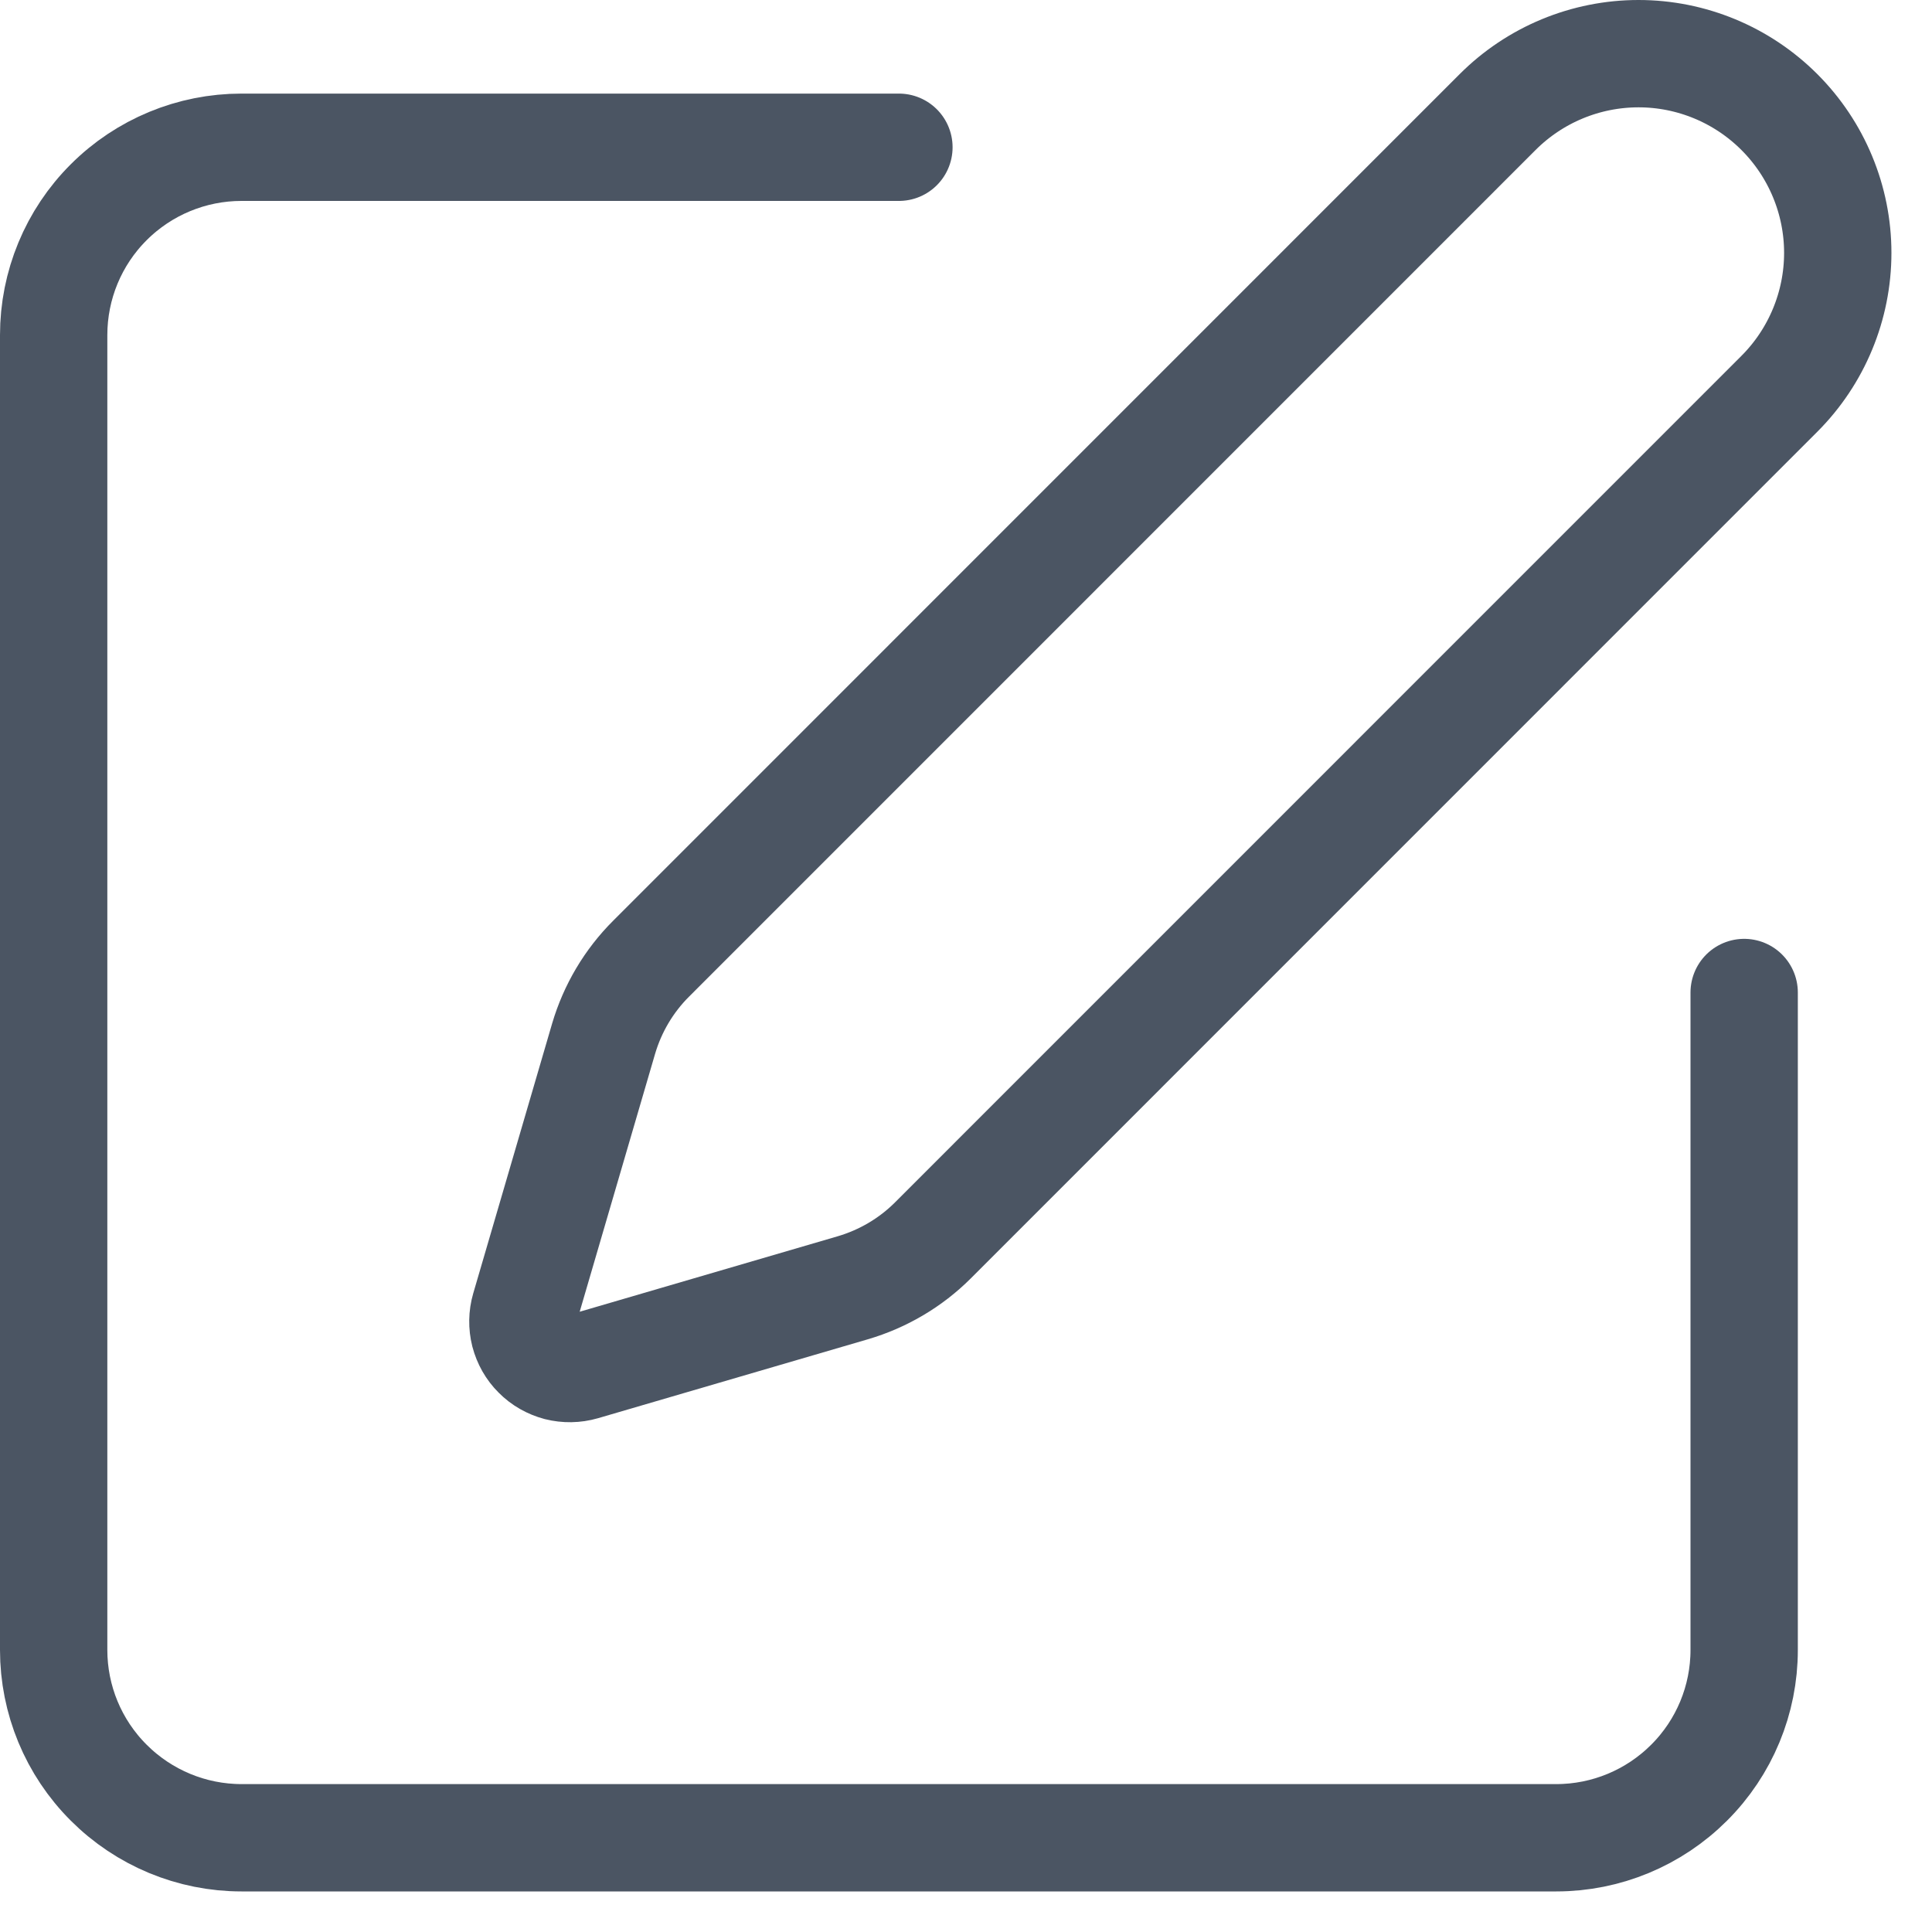
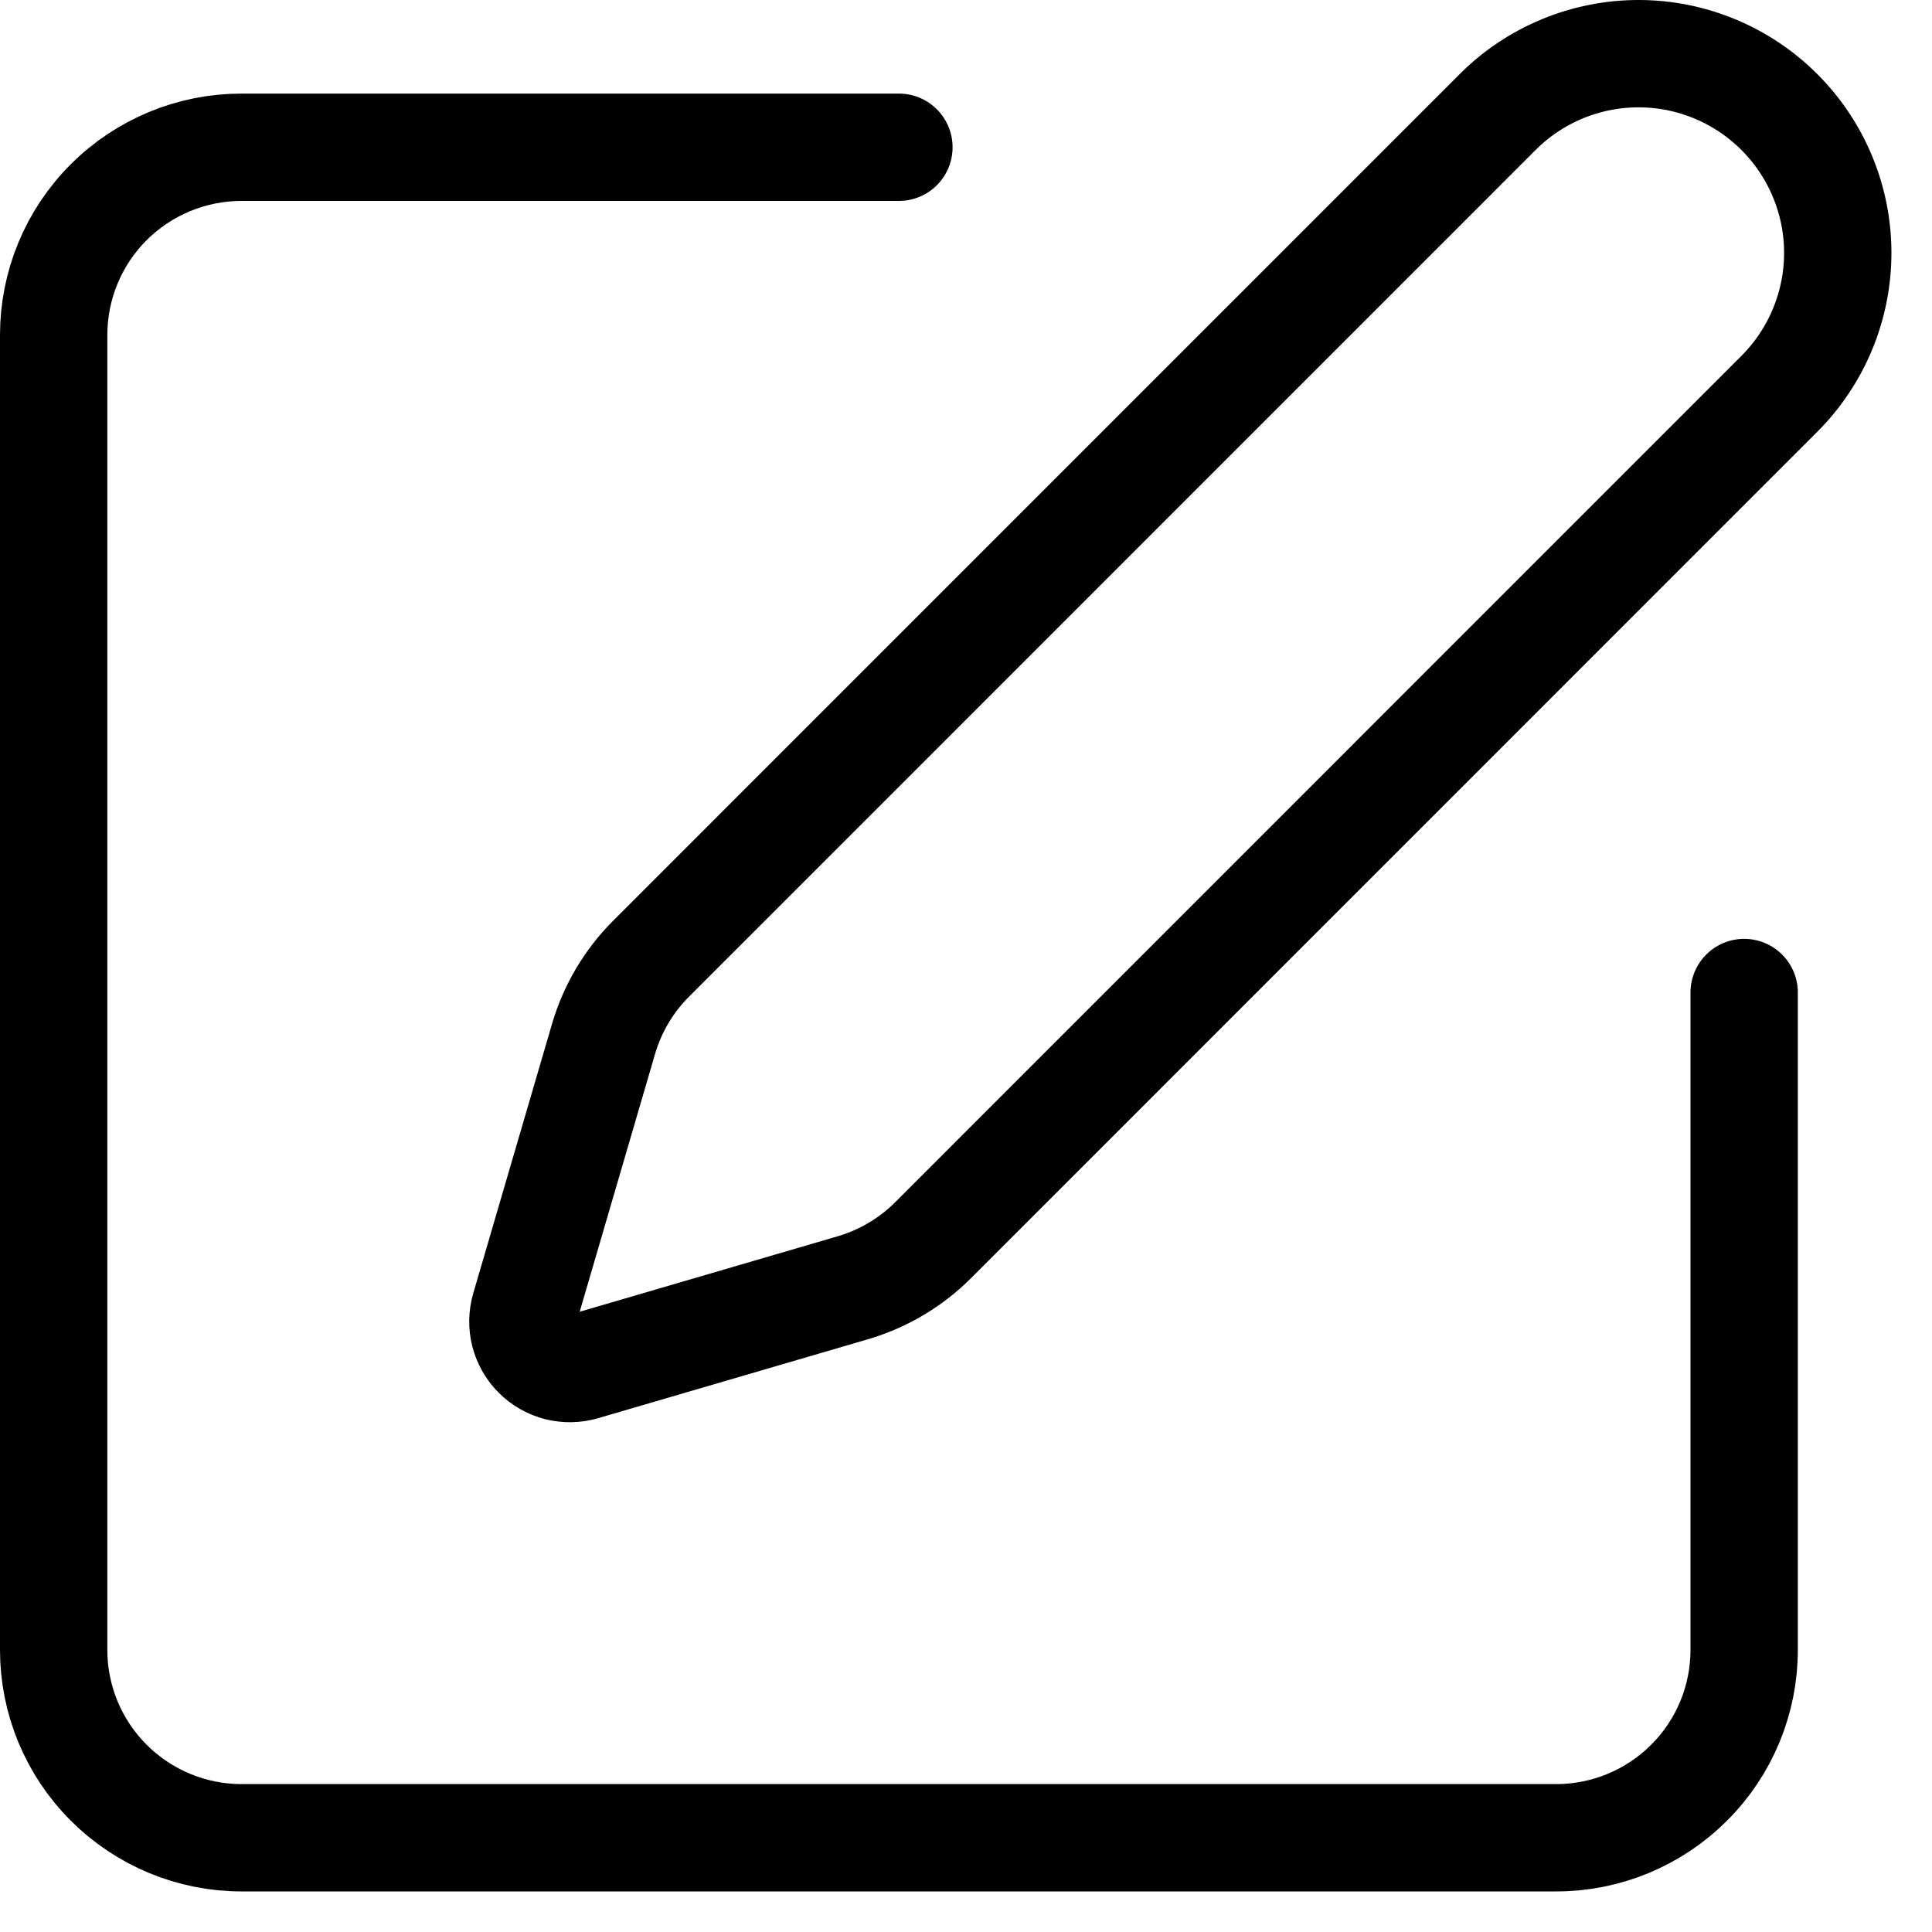
<svg xmlns="http://www.w3.org/2000/svg" width="18" height="18" viewBox="0 0 18 18" fill="none">
-   <path d="M8.375 1.372H2.25C1.786 1.372 1.341 1.556 1.013 1.884C0.684 2.212 0.5 2.657 0.5 3.122V15.372C0.5 15.836 0.684 16.281 1.013 16.609C1.341 16.937 1.786 17.122 2.25 17.122H14.5C14.964 17.122 15.409 16.937 15.737 16.609C16.066 16.281 16.25 15.836 16.25 15.372V9.247" stroke="#4b5563" stroke-linecap="round" stroke-linejoin="round" />
-   <path d="M13.953 1.044C14.301 0.696 14.773 0.5 15.266 0.5C15.758 0.5 16.23 0.696 16.578 1.044C16.926 1.392 17.122 1.864 17.122 2.356C17.122 2.848 16.926 3.321 16.578 3.669L8.692 11.556C8.484 11.764 8.227 11.915 7.945 11.998L5.432 12.733C5.356 12.755 5.276 12.756 5.2 12.737C5.125 12.717 5.055 12.678 5 12.622C4.944 12.567 4.905 12.497 4.885 12.421C4.866 12.345 4.867 12.266 4.889 12.19L5.624 9.676C5.707 9.395 5.859 9.138 6.067 8.931L13.953 1.044Z" stroke="#4b5563" stroke-linecap="round" stroke-linejoin="round" />
+   <path d="M8.375 1.372H2.25C1.786 1.372 1.341 1.556 1.013 1.884C0.684 2.212 0.5 2.657 0.5 3.122V15.372C0.5 15.836 0.684 16.281 1.013 16.609C1.341 16.937 1.786 17.122 2.25 17.122H14.5C14.964 17.122 15.409 16.937 15.737 16.609C16.066 16.281 16.25 15.836 16.25 15.372V9.247" stroke="currentColor" stroke-linecap="round" stroke-linejoin="round" />
+   <path d="M13.953 1.044C14.301 0.696 14.773 0.5 15.266 0.5C15.758 0.5 16.23 0.696 16.578 1.044C16.926 1.392 17.122 1.864 17.122 2.356C17.122 2.848 16.926 3.321 16.578 3.669L8.692 11.556C8.484 11.764 8.227 11.915 7.945 11.998L5.432 12.733C5.356 12.755 5.276 12.756 5.2 12.737C5.125 12.717 5.055 12.678 5 12.622C4.944 12.567 4.905 12.497 4.885 12.421C4.866 12.345 4.867 12.266 4.889 12.19L5.624 9.676C5.707 9.395 5.859 9.138 6.067 8.931L13.953 1.044Z" stroke="currentColor" stroke-linecap="round" stroke-linejoin="round" />
</svg>
